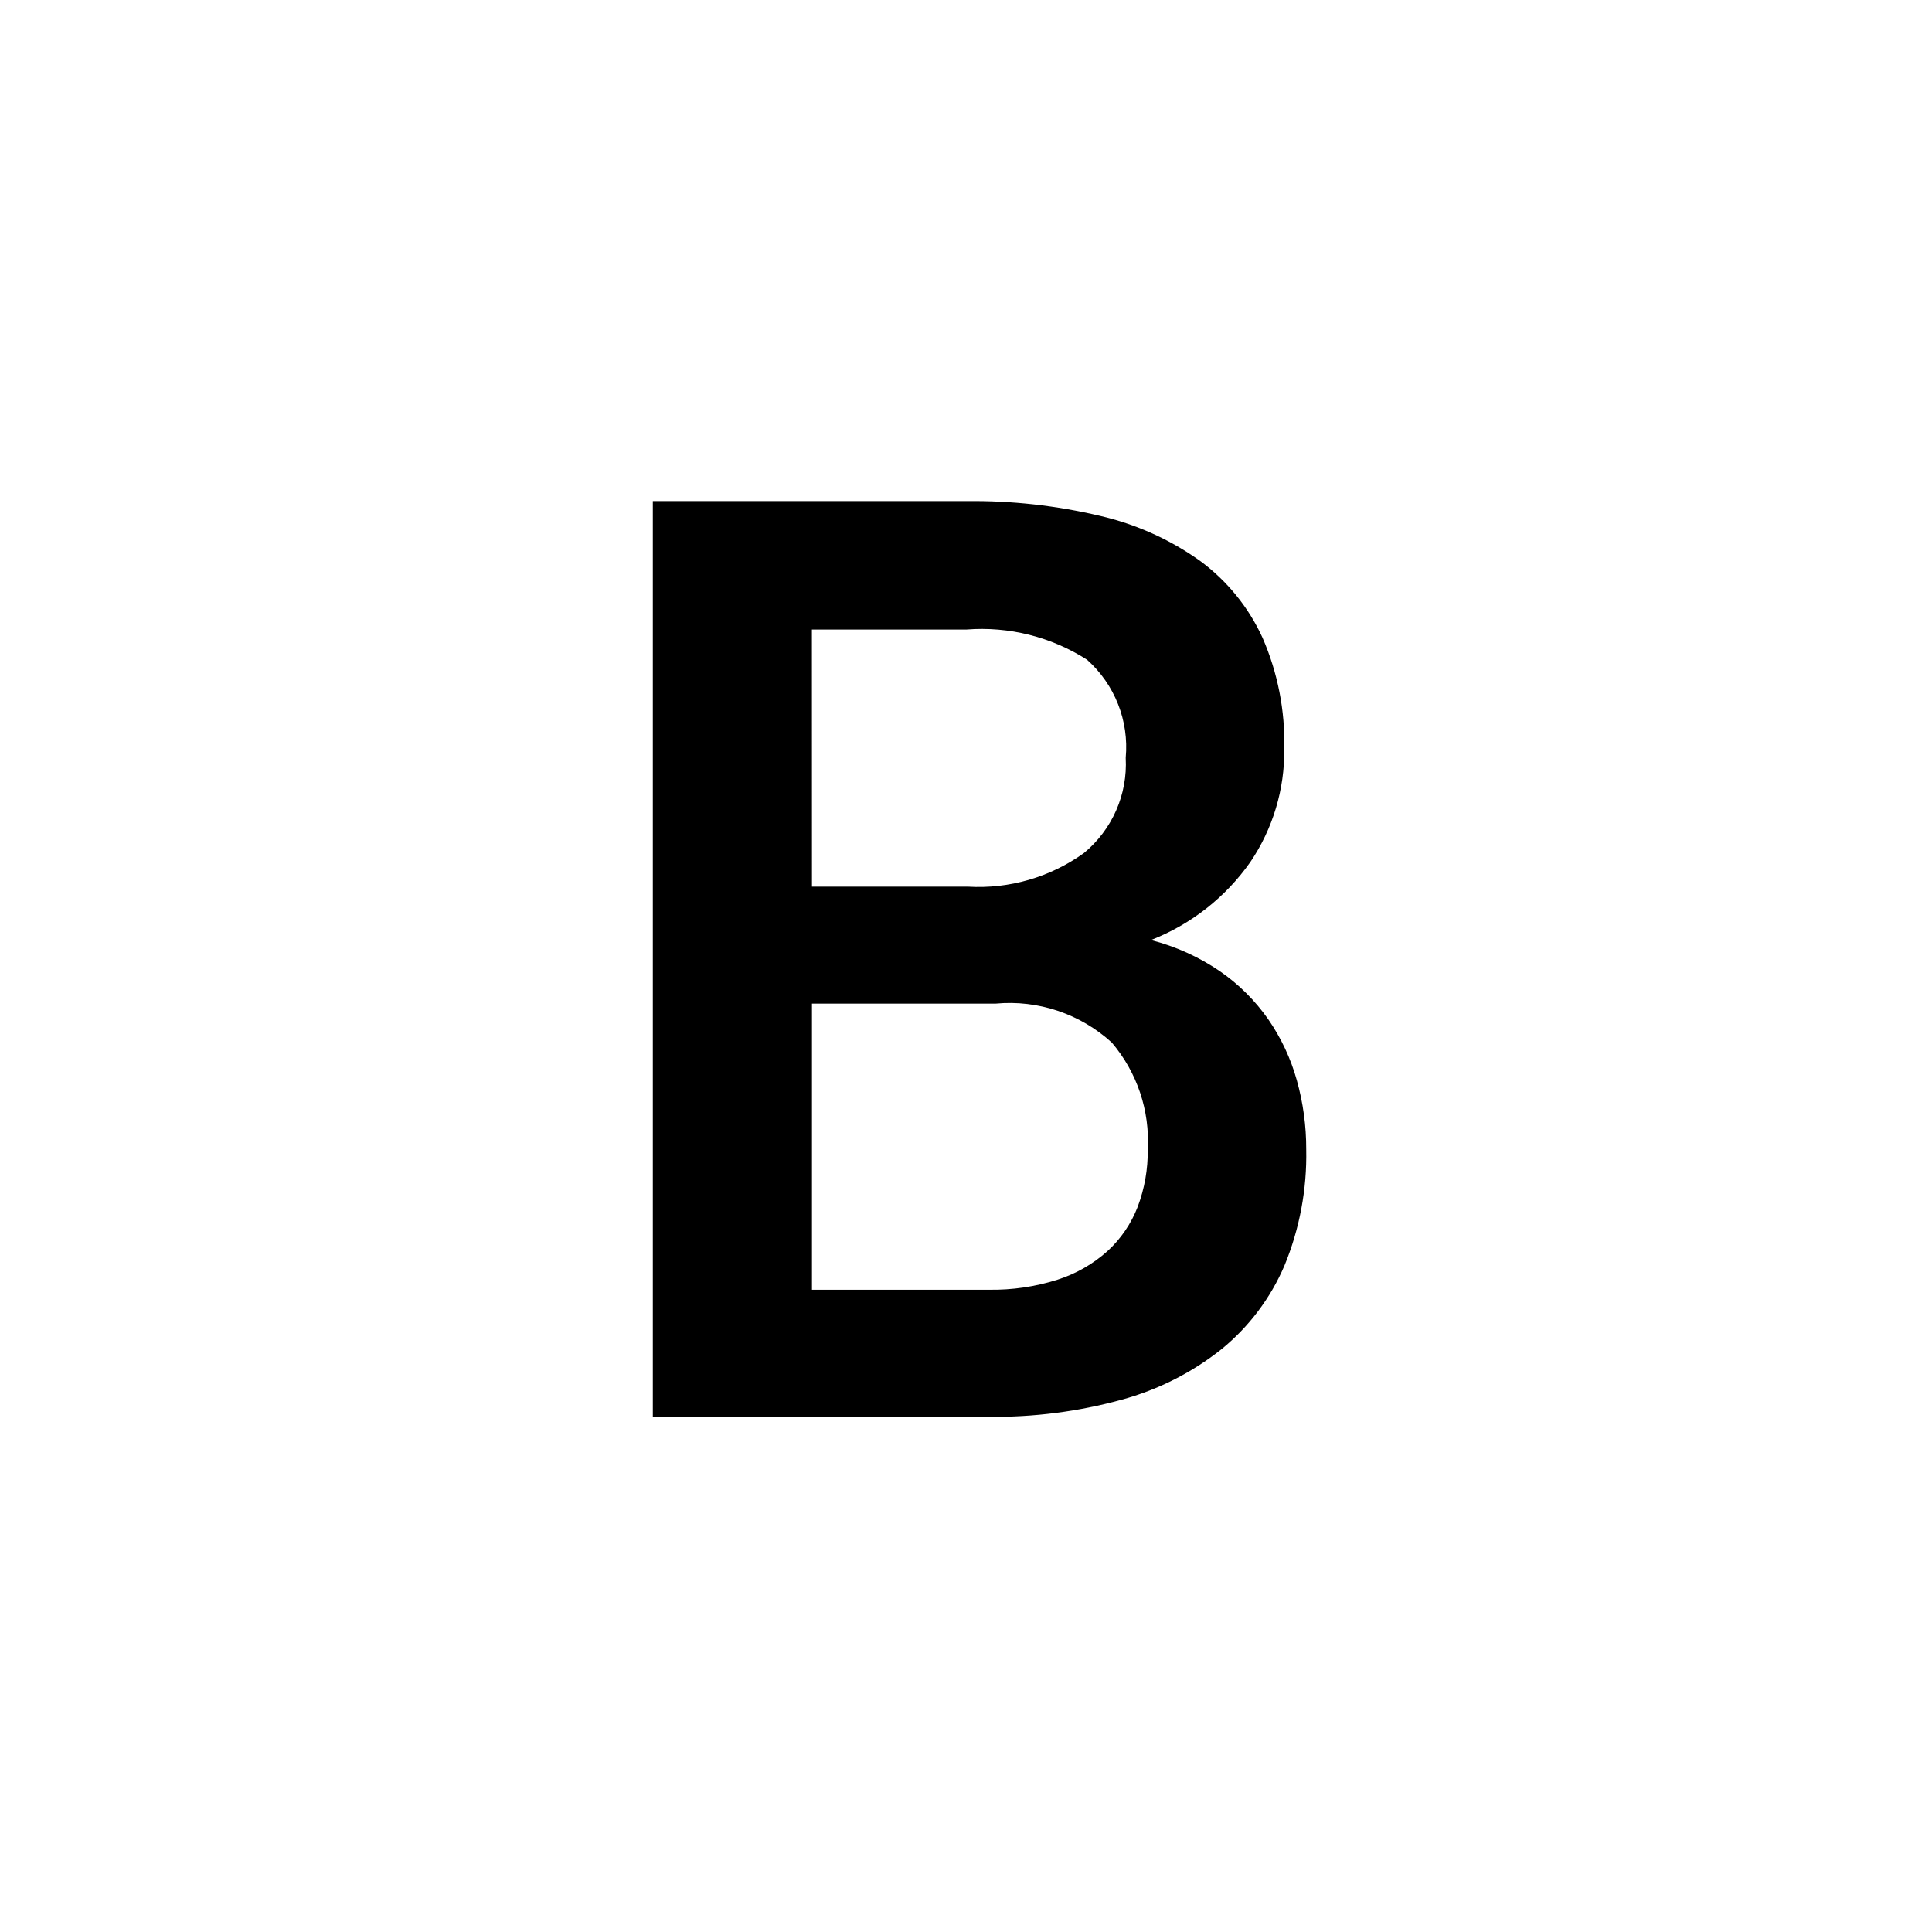
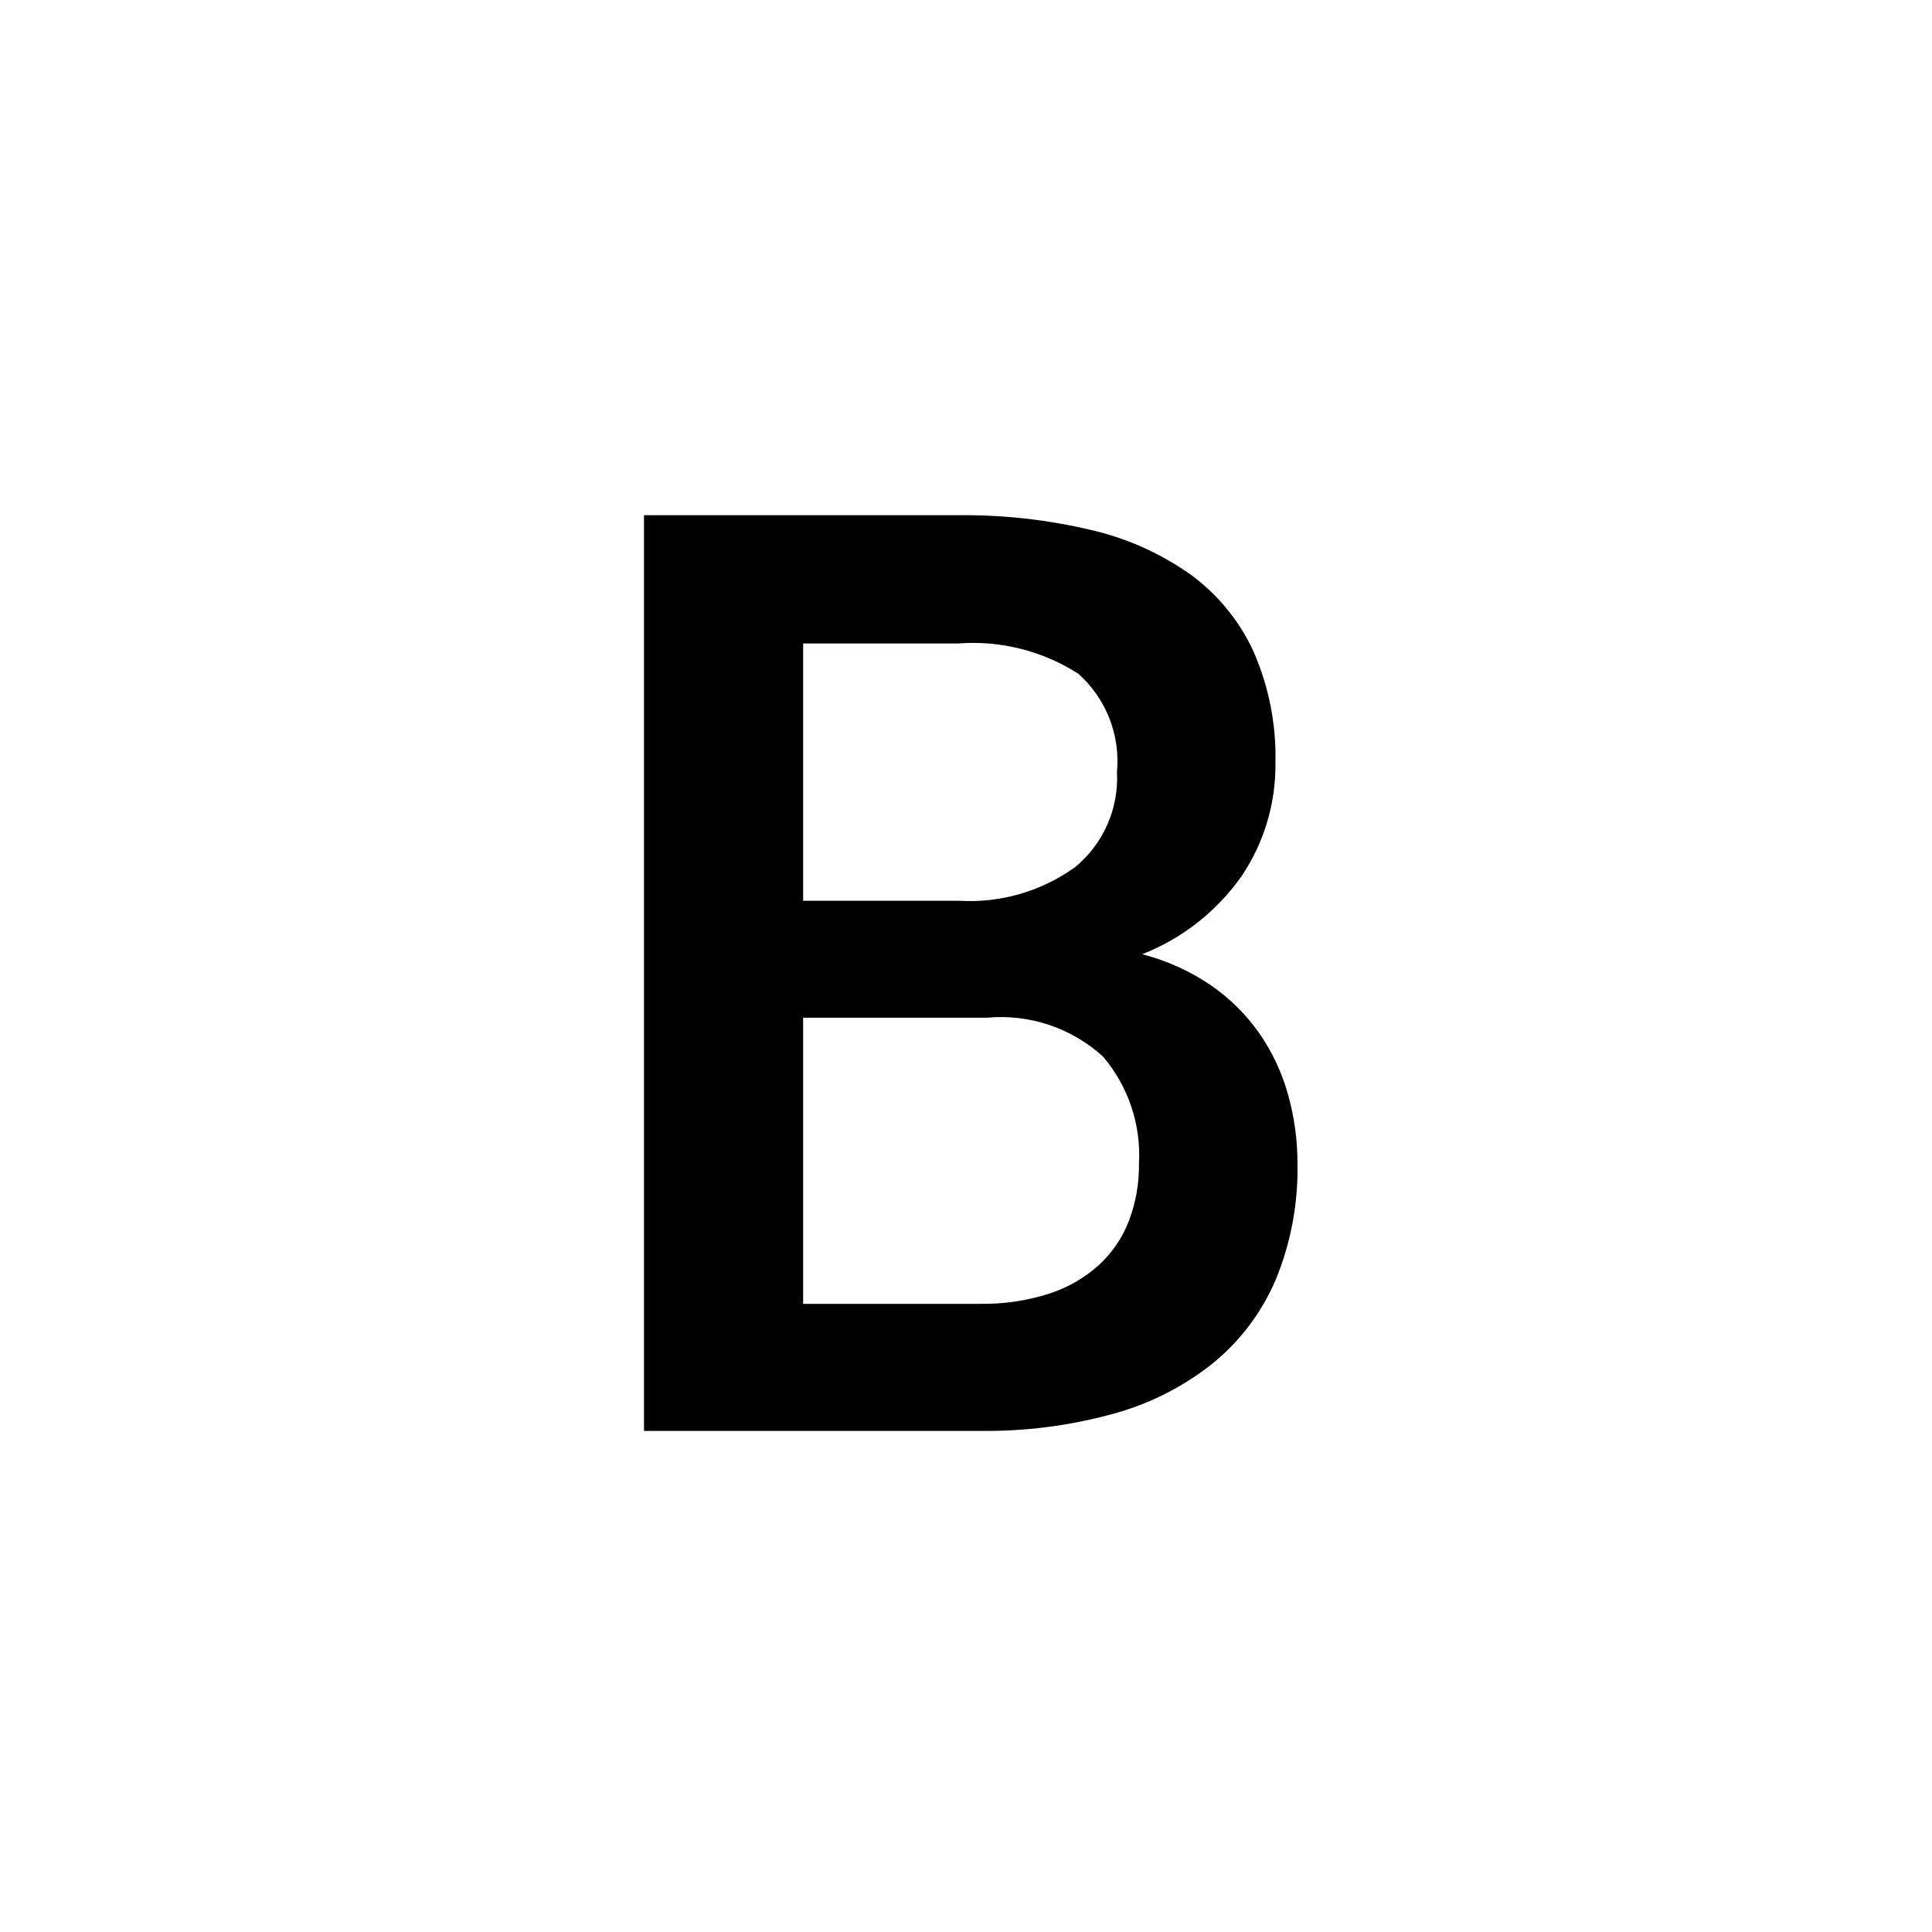
<svg xmlns="http://www.w3.org/2000/svg" viewBox="0 0 30 30">
-   <g>
-     <rect stroke="transparent" opacity="0" />
-     <path d="M10.137,22V7.781h4.873a8.563,8.563,0,0,1,2.07.229,4.371,4.371,0,0,1,1.553.698,3.061,3.061,0,0,1,.972,1.196,4.071,4.071,0,0,1,.337,1.724,3.07,3.07,0,0,1-.527,1.758,3.392,3.392,0,0,1-1.543,1.211,3.399,3.399,0,0,1,1.069.483,2.988,2.988,0,0,1,.752.747,3.16,3.16,0,0,1,.444.947,3.926,3.926,0,0,1,.146,1.074,4.493,4.493,0,0,1-.337,1.802,3.396,3.396,0,0,1-.977,1.299,4.308,4.308,0,0,1-1.553.786A7.448,7.448,0,0,1,15.352,22Zm2.471-8.232H15.029a2.801,2.801,0,0,0,1.802-.522,1.789,1.789,0,0,0,.649-1.479,1.815,1.815,0,0,0-.601-1.523,3.033,3.033,0,0,0-1.87-.469H12.607Zm0,1.816v4.443h2.744a3.344,3.344,0,0,0,1.069-.156,2.13,2.13,0,0,0,.776-.444,1.821,1.821,0,0,0,.469-.688,2.428,2.428,0,0,0,.156-.889,2.359,2.359,0,0,0-.557-1.66A2.353,2.353,0,0,0,15.459,15.584Z" stroke="transparent" />
-   </g>
+   <path d="M10,22.219V8h4.873a8.56,8.56,0,0,1,2.071.23,4.378,4.378,0,0,1,1.552.698,3.061,3.061,0,0,1,.972,1.196,4.066,4.066,0,0,1,.337,1.724,3.075,3.075,0,0,1-.527,1.758,3.4,3.4,0,0,1-1.543,1.211,3.414,3.414,0,0,1,1.069.483,3,3,0,0,1,.752.747,3.139,3.139,0,0,1,.444.947,3.924,3.924,0,0,1,.147,1.075,4.5,4.5,0,0,1-.337,1.801,3.39,3.39,0,0,1-.977,1.299,4.288,4.288,0,0,1-1.552.786,7.445,7.445,0,0,1-2.066.264Zm2.471-8.232h2.422a2.798,2.798,0,0,0,1.802-.523,1.788,1.788,0,0,0,.649-1.479,1.815,1.815,0,0,0-.601-1.524,3.034,3.034,0,0,0-1.87-.469H12.471Zm0,1.816v4.443h2.744a3.348,3.348,0,0,0,1.069-.156,2.131,2.131,0,0,0,.777-.444,1.831,1.831,0,0,0,.469-.689,2.428,2.428,0,0,0,.156-.888,2.361,2.361,0,0,0-.557-1.661,2.354,2.354,0,0,0-1.806-.605Z" stroke="transparent" />
</svg>
